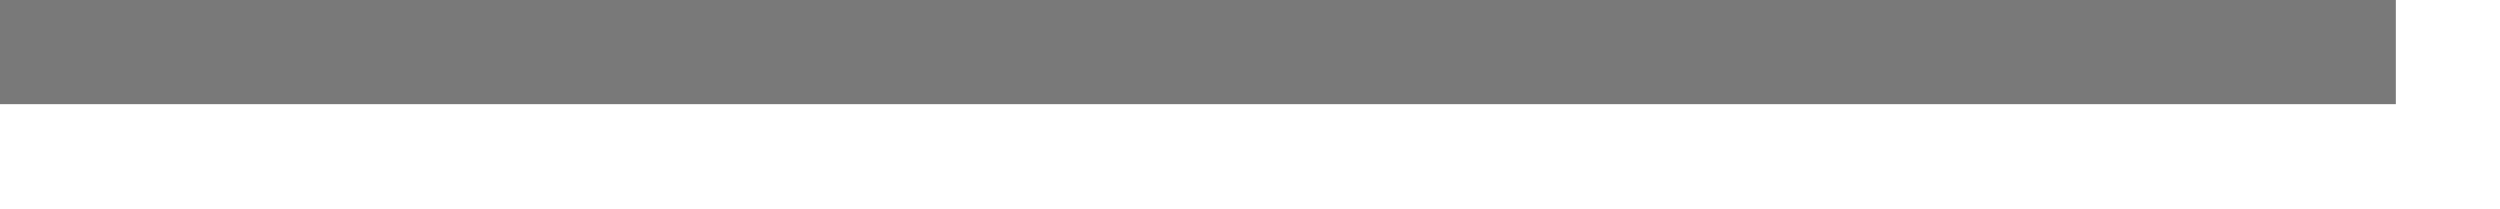
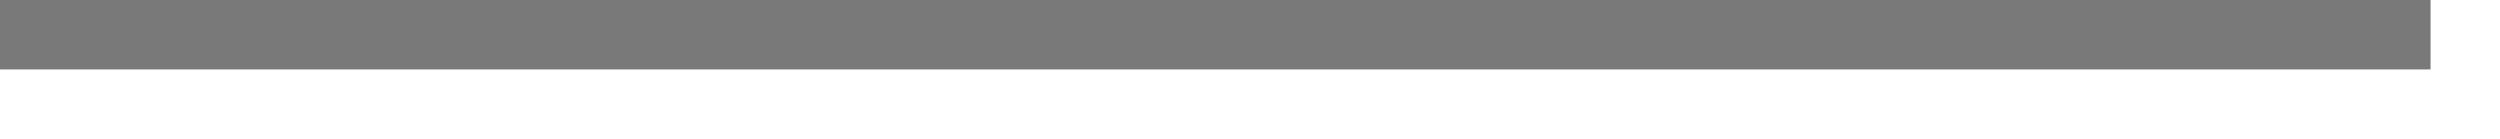
- <svg xmlns="http://www.w3.org/2000/svg" version="1.1" width="24px" height="2px">
-   <g transform="matrix(1 0 0 1 -1259 -670 )">
-     <path d="M 1259 670.5  L 1282 670.5  " stroke-width="1" stroke="#797979" fill="none" />
+ <svg xmlns="http://www.w3.org/2000/svg" version="1.1" width="36px" height="2px">
+   <g transform="matrix(1 0 0 1 -1153 -648 )">
+     <path d="M 1153 648.5  L 1188 648.5  " stroke-width="1" stroke="#797979" fill="none" />
  </g>
</svg>
